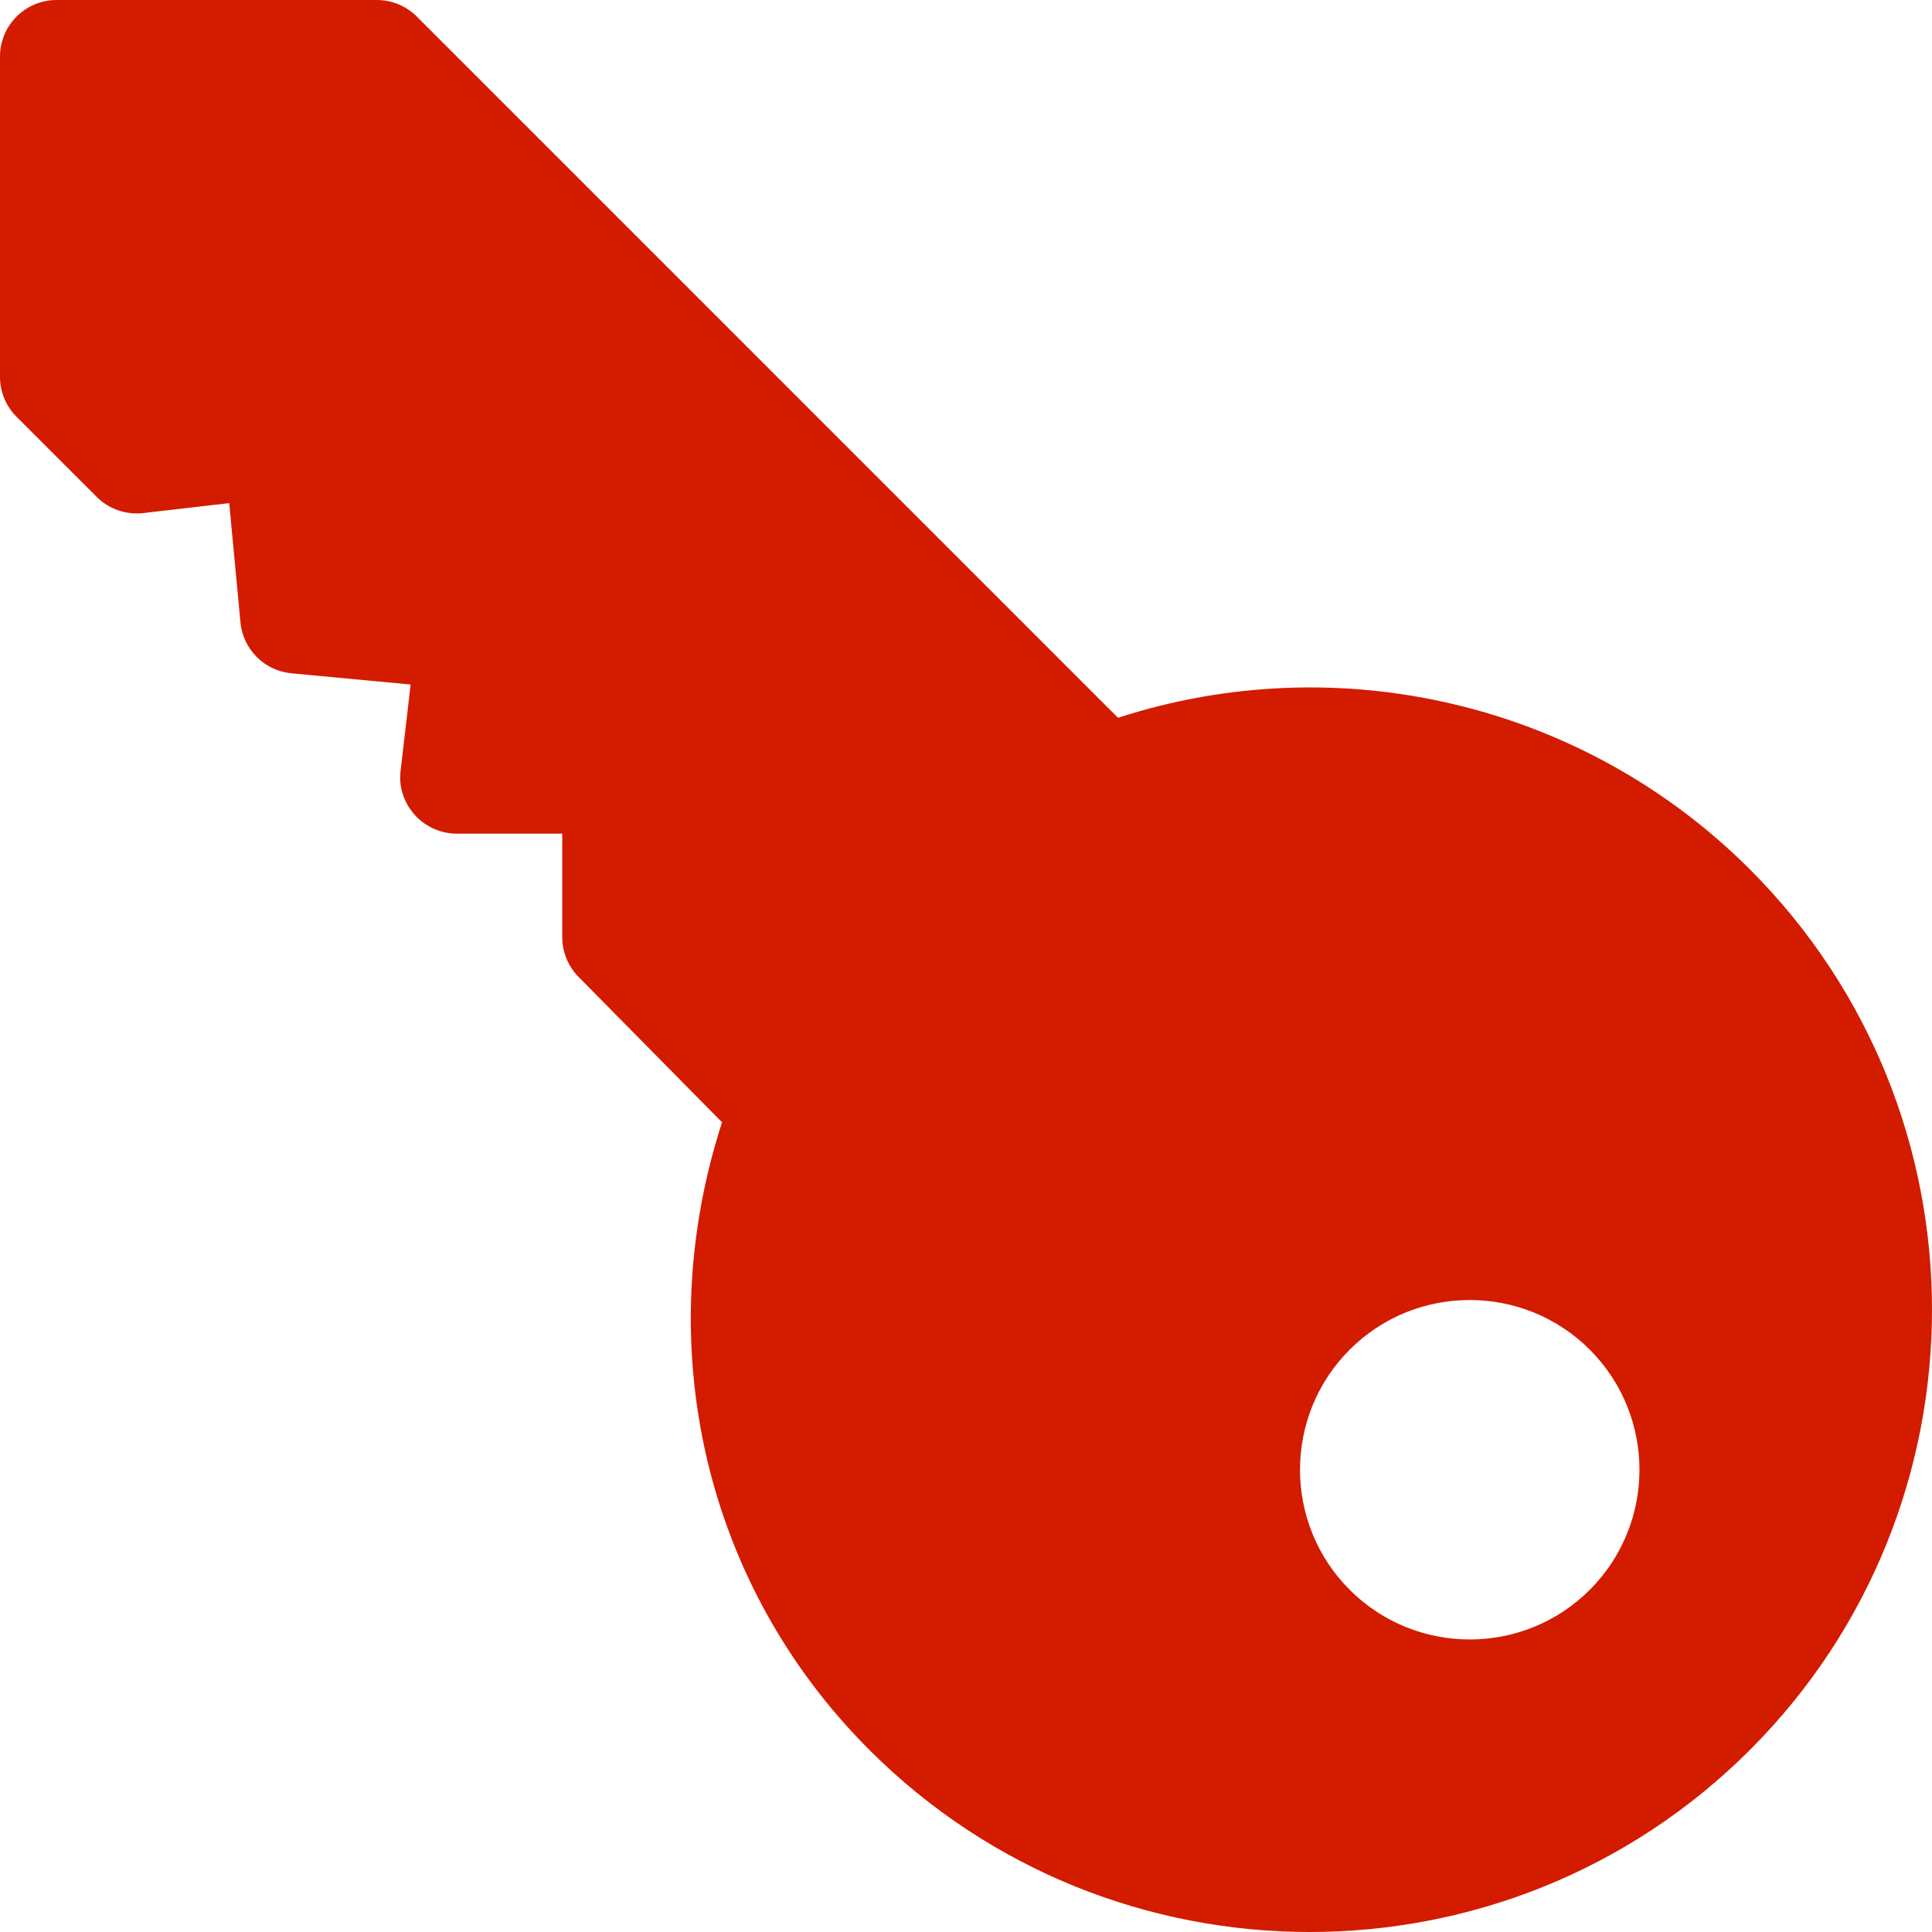
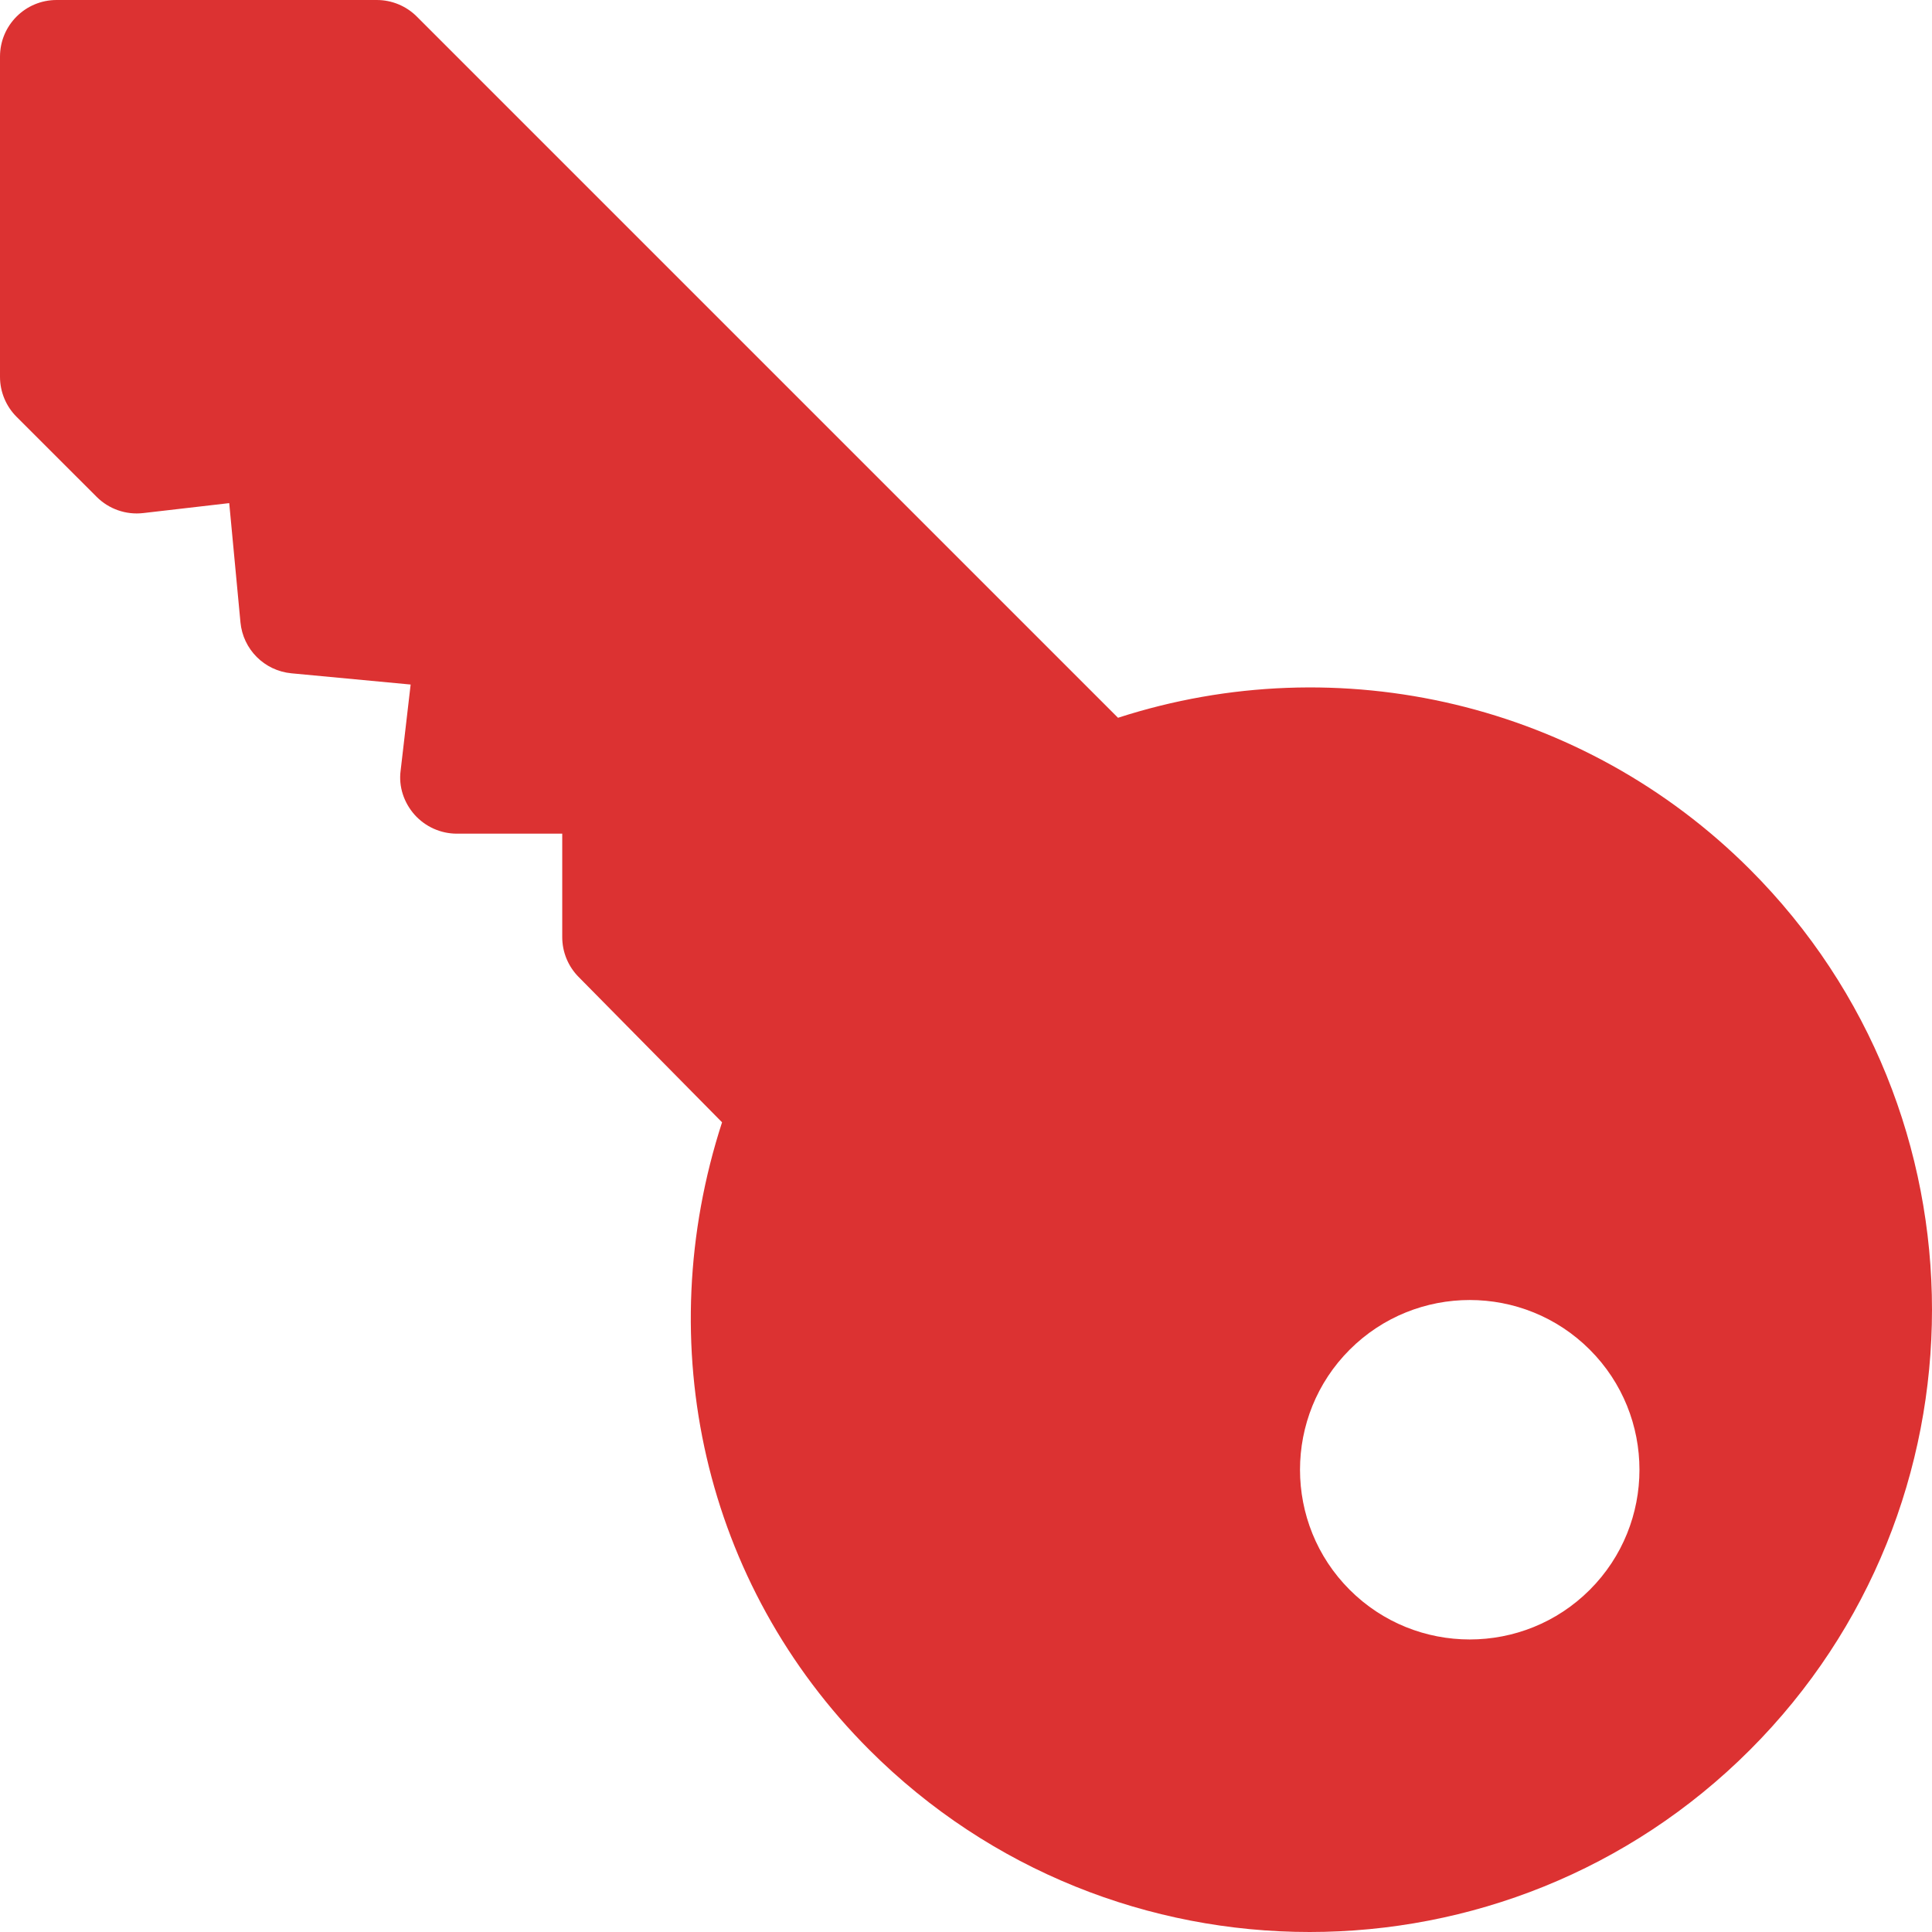
<svg xmlns="http://www.w3.org/2000/svg" version="1.1" id="Capa_1" x="0px" y="0px" width="612px" height="612px" viewBox="0 0 612 612" enable-background="new 0 0 612 612" xml:space="preserve">
  <g>
    <g>
-       <path fill="#D31B00" d="M554.324,554.324c76.902-76.902,76.9-202.023-0.001-278.926c-52.528-52.528-129.938-70.772-200.167-48.029    L132.04,5.253c-3.363-3.361-7.915-5.252-12.679-5.252L17.929,0C8.019,0.001,0,8.021,0,17.932v101.431    c0,4.763,1.891,9.316,5.252,12.677l25.372,25.354c3.869,3.871,9.297,5.76,14.744,5.131l27.245-3.152l3.555,37.75    c0.805,8.58,7.582,15.355,16.161,16.162l37.751,3.555l-3.169,27.245c-0.684,5.06,1.015,10.155,4.412,13.991    c3.413,3.816,8.282,6.004,13.394,6.005l33.384-0.001v32.777c0,4.762,1.892,9.315,5.252,12.679l45.372,45.979    c-22.762,70.211-5.892,146.281,46.674,198.813C352.298,631.225,477.423,631.225,554.324,554.324z M427.538,503.6    c-20.977-20.977-20.978-55.084-0.001-76.061c20.979-20.977,55.086-20.977,76.063,0c20.977,20.977,20.976,55.086-0.001,76.063    C482.622,524.578,448.515,524.576,427.538,503.6z" />
+       <path fill="#DC3232" d="M554.324,554.324c76.901-76.902,76.899-202.023-0.001-278.926    c-52.528-52.528-129.938-70.772-200.167-48.029L132.04,5.253c-3.363-3.361-7.915-5.252-12.679-5.252L17.929,0    C8.019,0.001,0,8.021,0,17.932v101.431c0,4.763,1.891,9.316,5.252,12.677l25.372,25.354c3.869,3.871,9.297,5.76,14.744,5.131    l27.245-3.152l3.555,37.75c0.805,8.58,7.582,15.355,16.161,16.162l37.751,3.555l-3.169,27.245    c-0.684,5.06,1.015,10.155,4.412,13.991c3.413,3.816,8.282,6.004,13.394,6.005l33.384-0.001v32.777    c0,4.762,1.892,9.315,5.252,12.679l45.372,45.979c-22.762,70.211-5.892,146.281,46.674,198.813    C352.298,631.225,477.423,631.225,554.324,554.324z M427.538,503.6c-20.978-20.977-20.979-55.084-0.001-76.061    c20.979-20.977,55.086-20.977,76.063,0c20.978,20.977,20.977,55.086-0.001,76.063C482.622,524.578,448.515,524.576,427.538,503.6z    " />
    </g>
  </g>
</svg>
